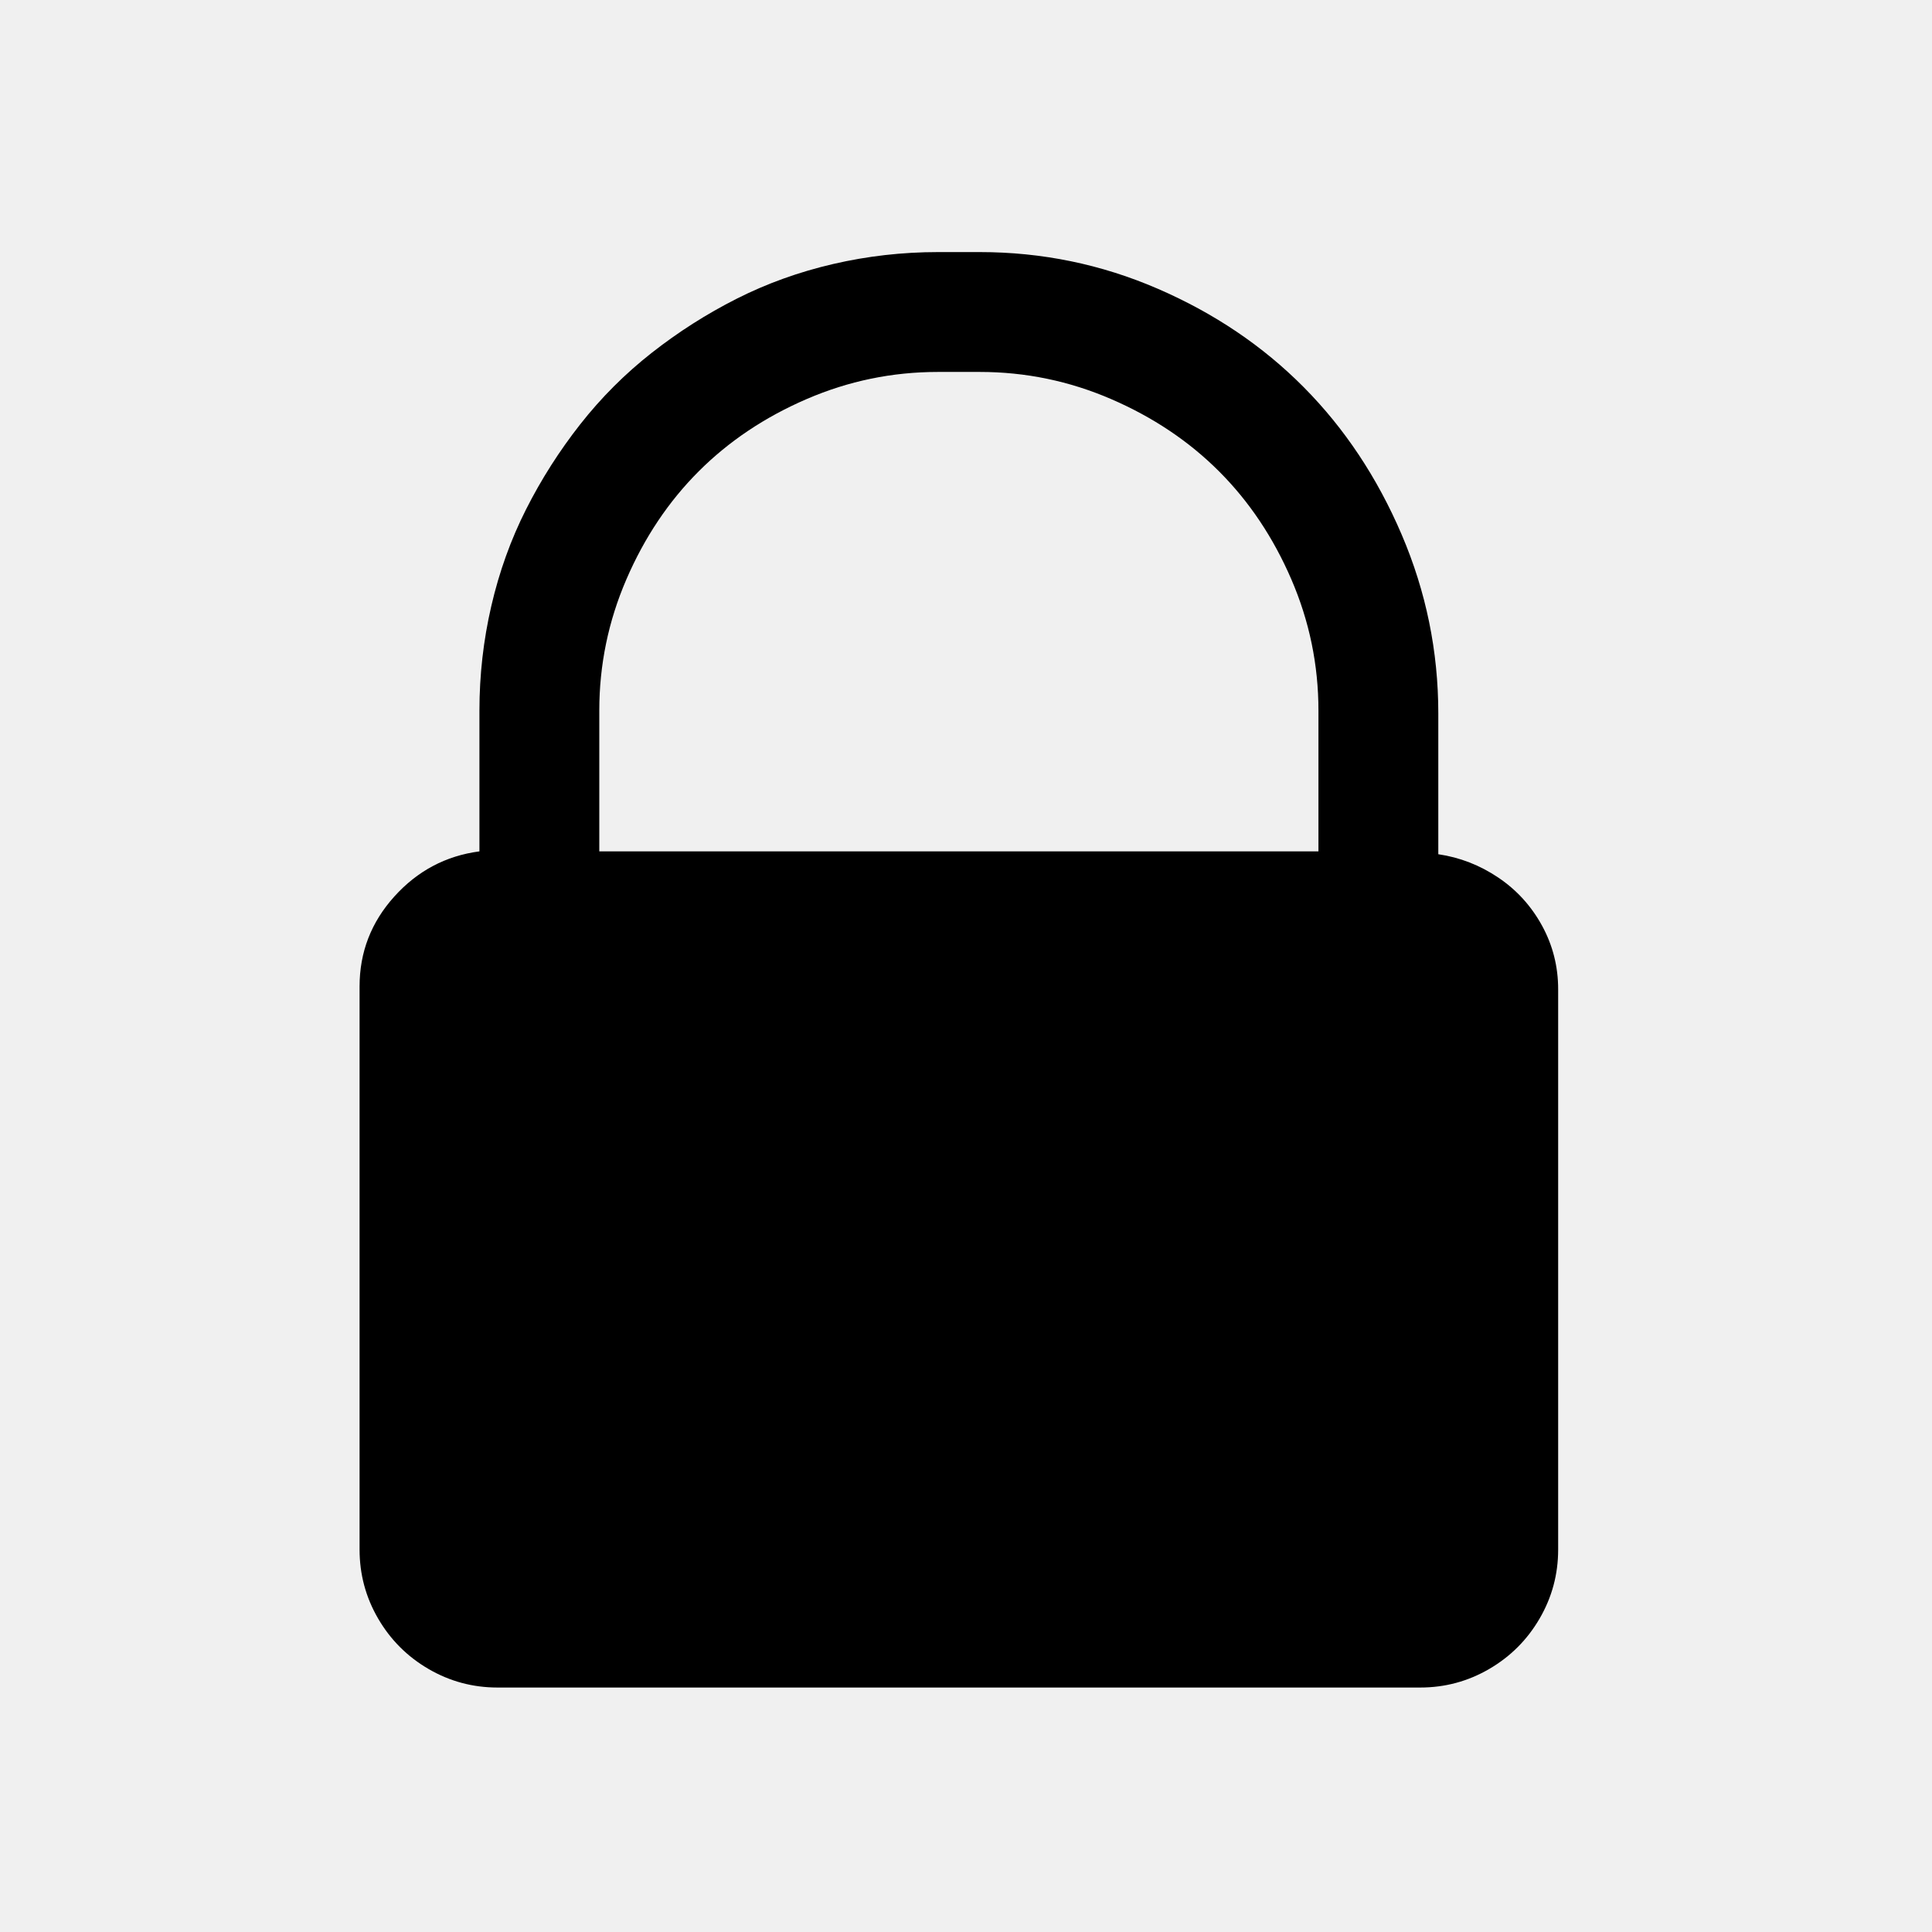
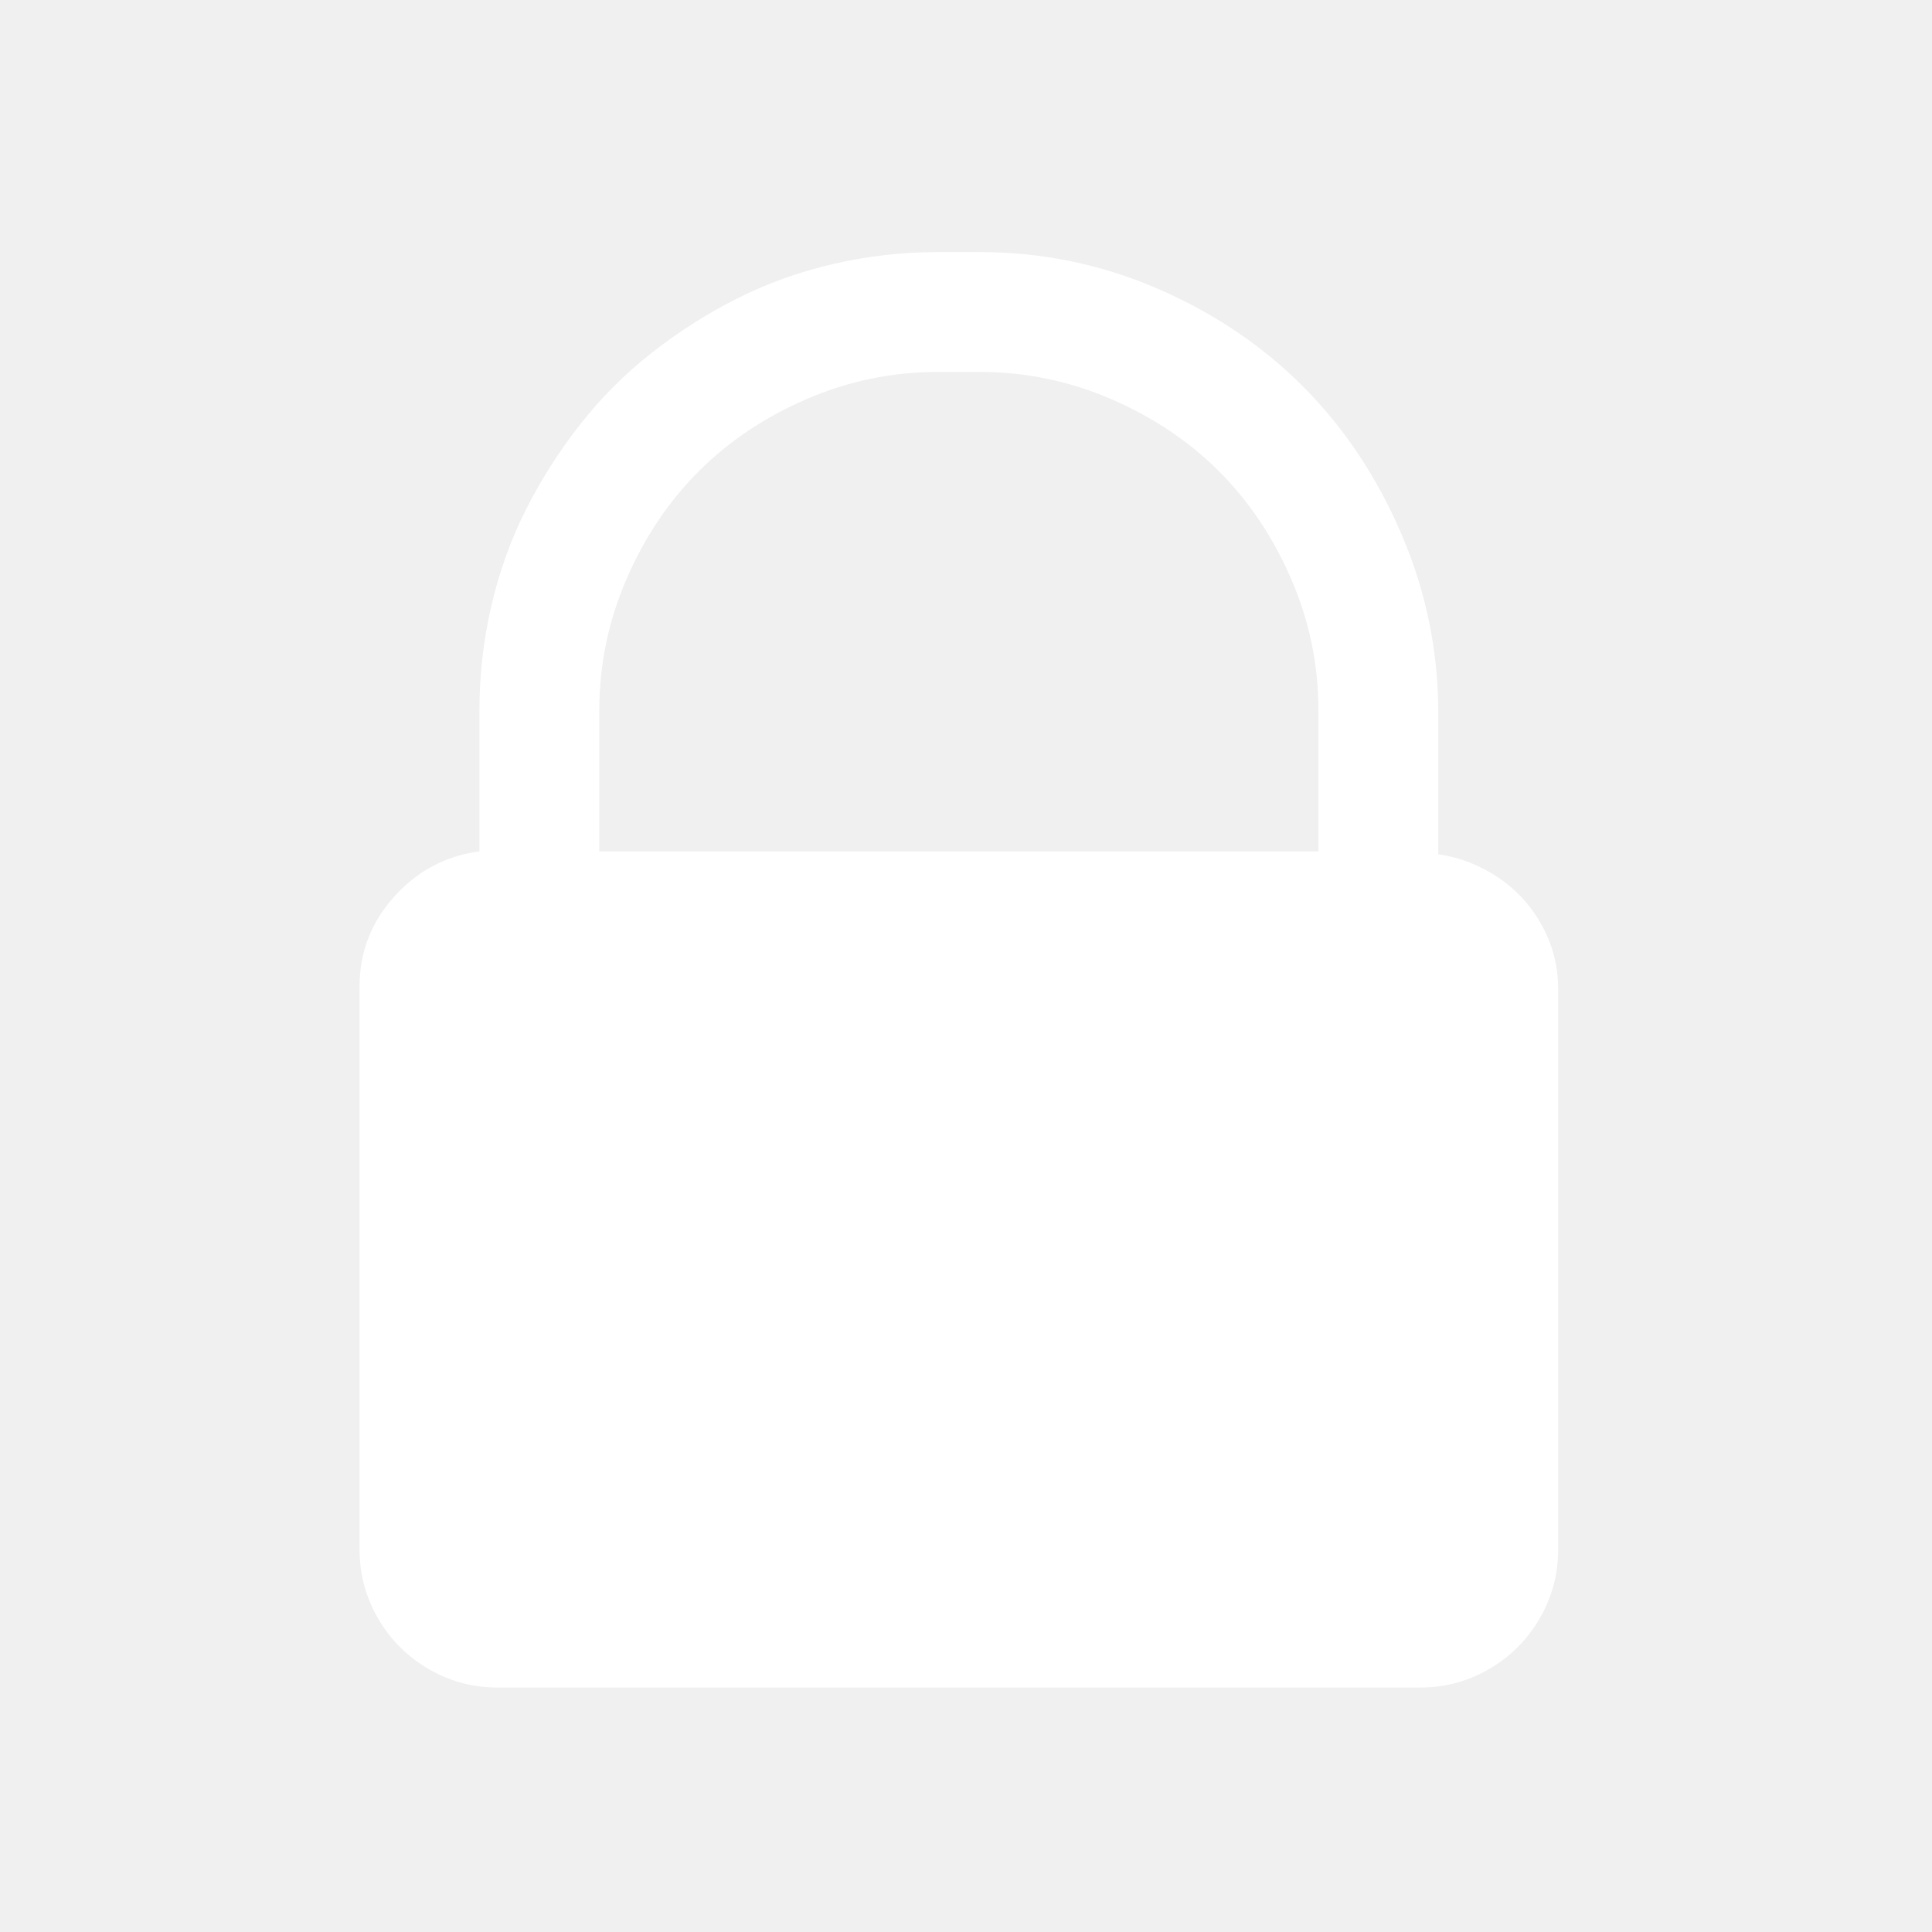
- <svg xmlns="http://www.w3.org/2000/svg" class="sc-659e94ee-2 jHsCAe" viewBox="0 0 1024 1024">
+ <svg xmlns="http://www.w3.org/2000/svg" class="sc-659e94ee-2 jHsCAe" fill="#ffffff" viewBox="0 0 1024 1024">
  <path class="path1" d="M762.328 378.139q0-49.41-19.411-94.787t-51.931-78.149-77.392-52.183-94.283-19.411h-22.184q-28.234 0-55.46 6.302t-51.175 18.403-45.125 28.739-37.814 37.814-28.739 45.125-18.403 51.175-6.302 55.46v74.619q-26.722 3.529-45.125 23.949t-18.403 47.645v298.478q0 19.663 9.832 36.553t26.722 26.722 36.553 9.832h489.06q19.663 0 36.553-9.832t26.722-26.722 9.832-36.553V524.353q0-18.151-8.571-33.78t-23.193-25.461-31.764-12.353V378.14zM519.311 197.136q36.301 0 69.578 14.369t57.225 38.318 38.318 57.225 14.369 69.578v74.619H317.637v-74.619q0-36.301 14.369-69.578t38.318-57.225 57.225-38.318 69.578-14.369h22.184z" />
</svg>
